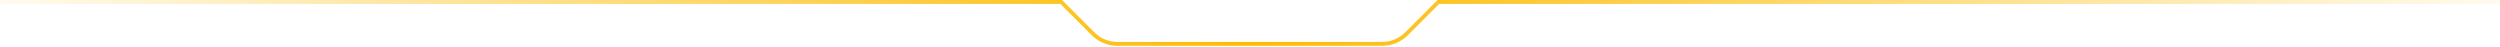
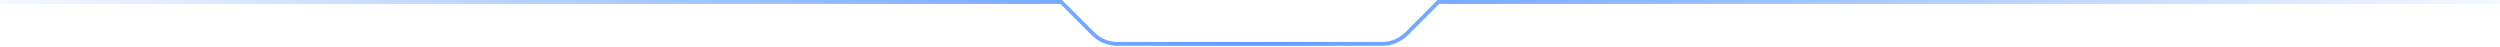
<svg xmlns="http://www.w3.org/2000/svg" width="1920" height="36" viewBox="0 0 1920 36" fill="none">
  <path fill-rule="evenodd" clip-rule="evenodd" d="M0 3H814.398L838.397 26.999C843.648 32.25 850.77 35.2 858.196 35.2H1061.49C1068.91 35.2 1076.03 32.25 1081.28 26.999L1105.28 3H1920V0H1103.98C1103.9 0 1103.84 0.063 1103.84 0.141C1103.84 0.179 1103.83 0.215 1103.8 0.241L1079.16 24.878C1074.47 29.566 1068.12 32.2 1061.49 32.2H858.196C851.565 32.2 845.207 29.566 840.518 24.878L815.882 0.241C815.855 0.215 815.84 0.179 815.84 0.141C815.84 0.063 815.777 0 815.699 0H0V3Z" fill="url(#paint0_linear_12_22)" />
  <defs>
    <linearGradient id="paint0_linear_12_22" x1="-68" y1="9.1" x2="1987.68" y2="9.1" gradientUnits="userSpaceOnUse">
-       <stop stop-color="#FBBC04" stop-opacity="0" />
-       <stop offset="0.5" stop-color="#FBBC04" />
-       <stop offset="1" stop-color="#FBBC04" stop-opacity="0" />
+       <stop stop-color="#609CFF" stop-opacity="0" />
+       <stop offset="0.5" stop-color="#609CFF" />
+       <stop offset="1" stop-color="#609CFF" stop-opacity="0" />
    </linearGradient>
  </defs>
</svg>
